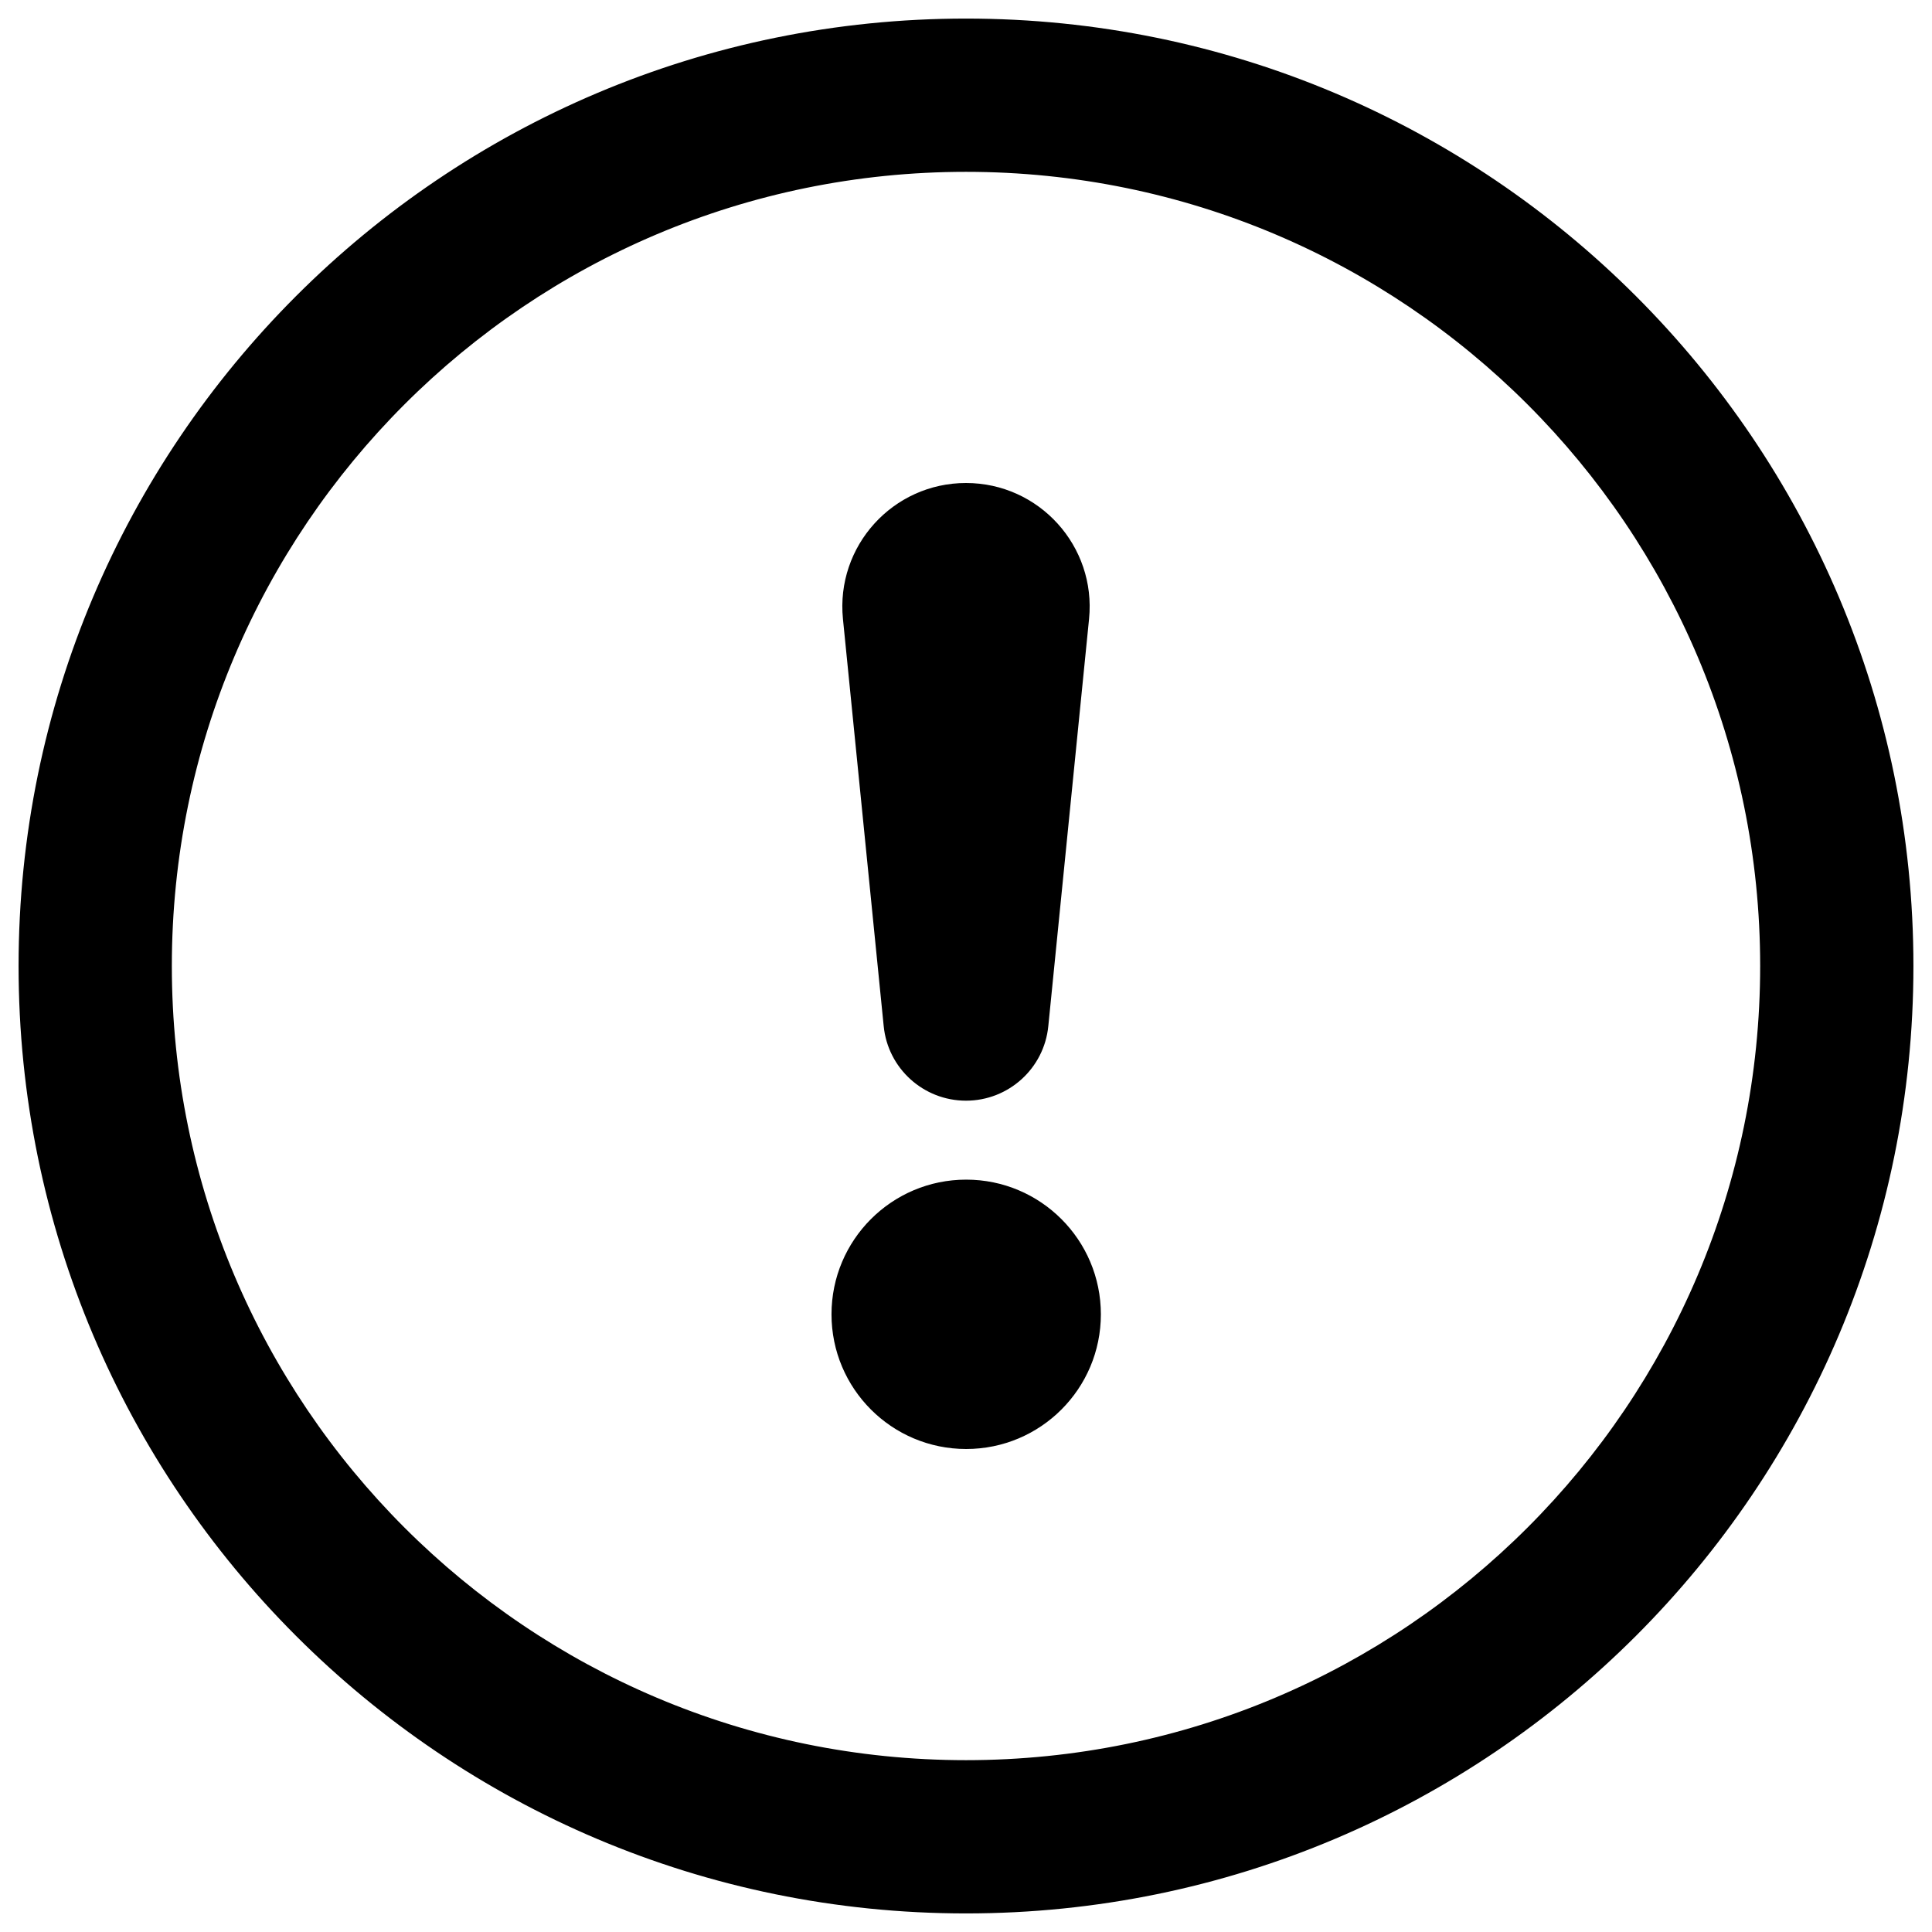
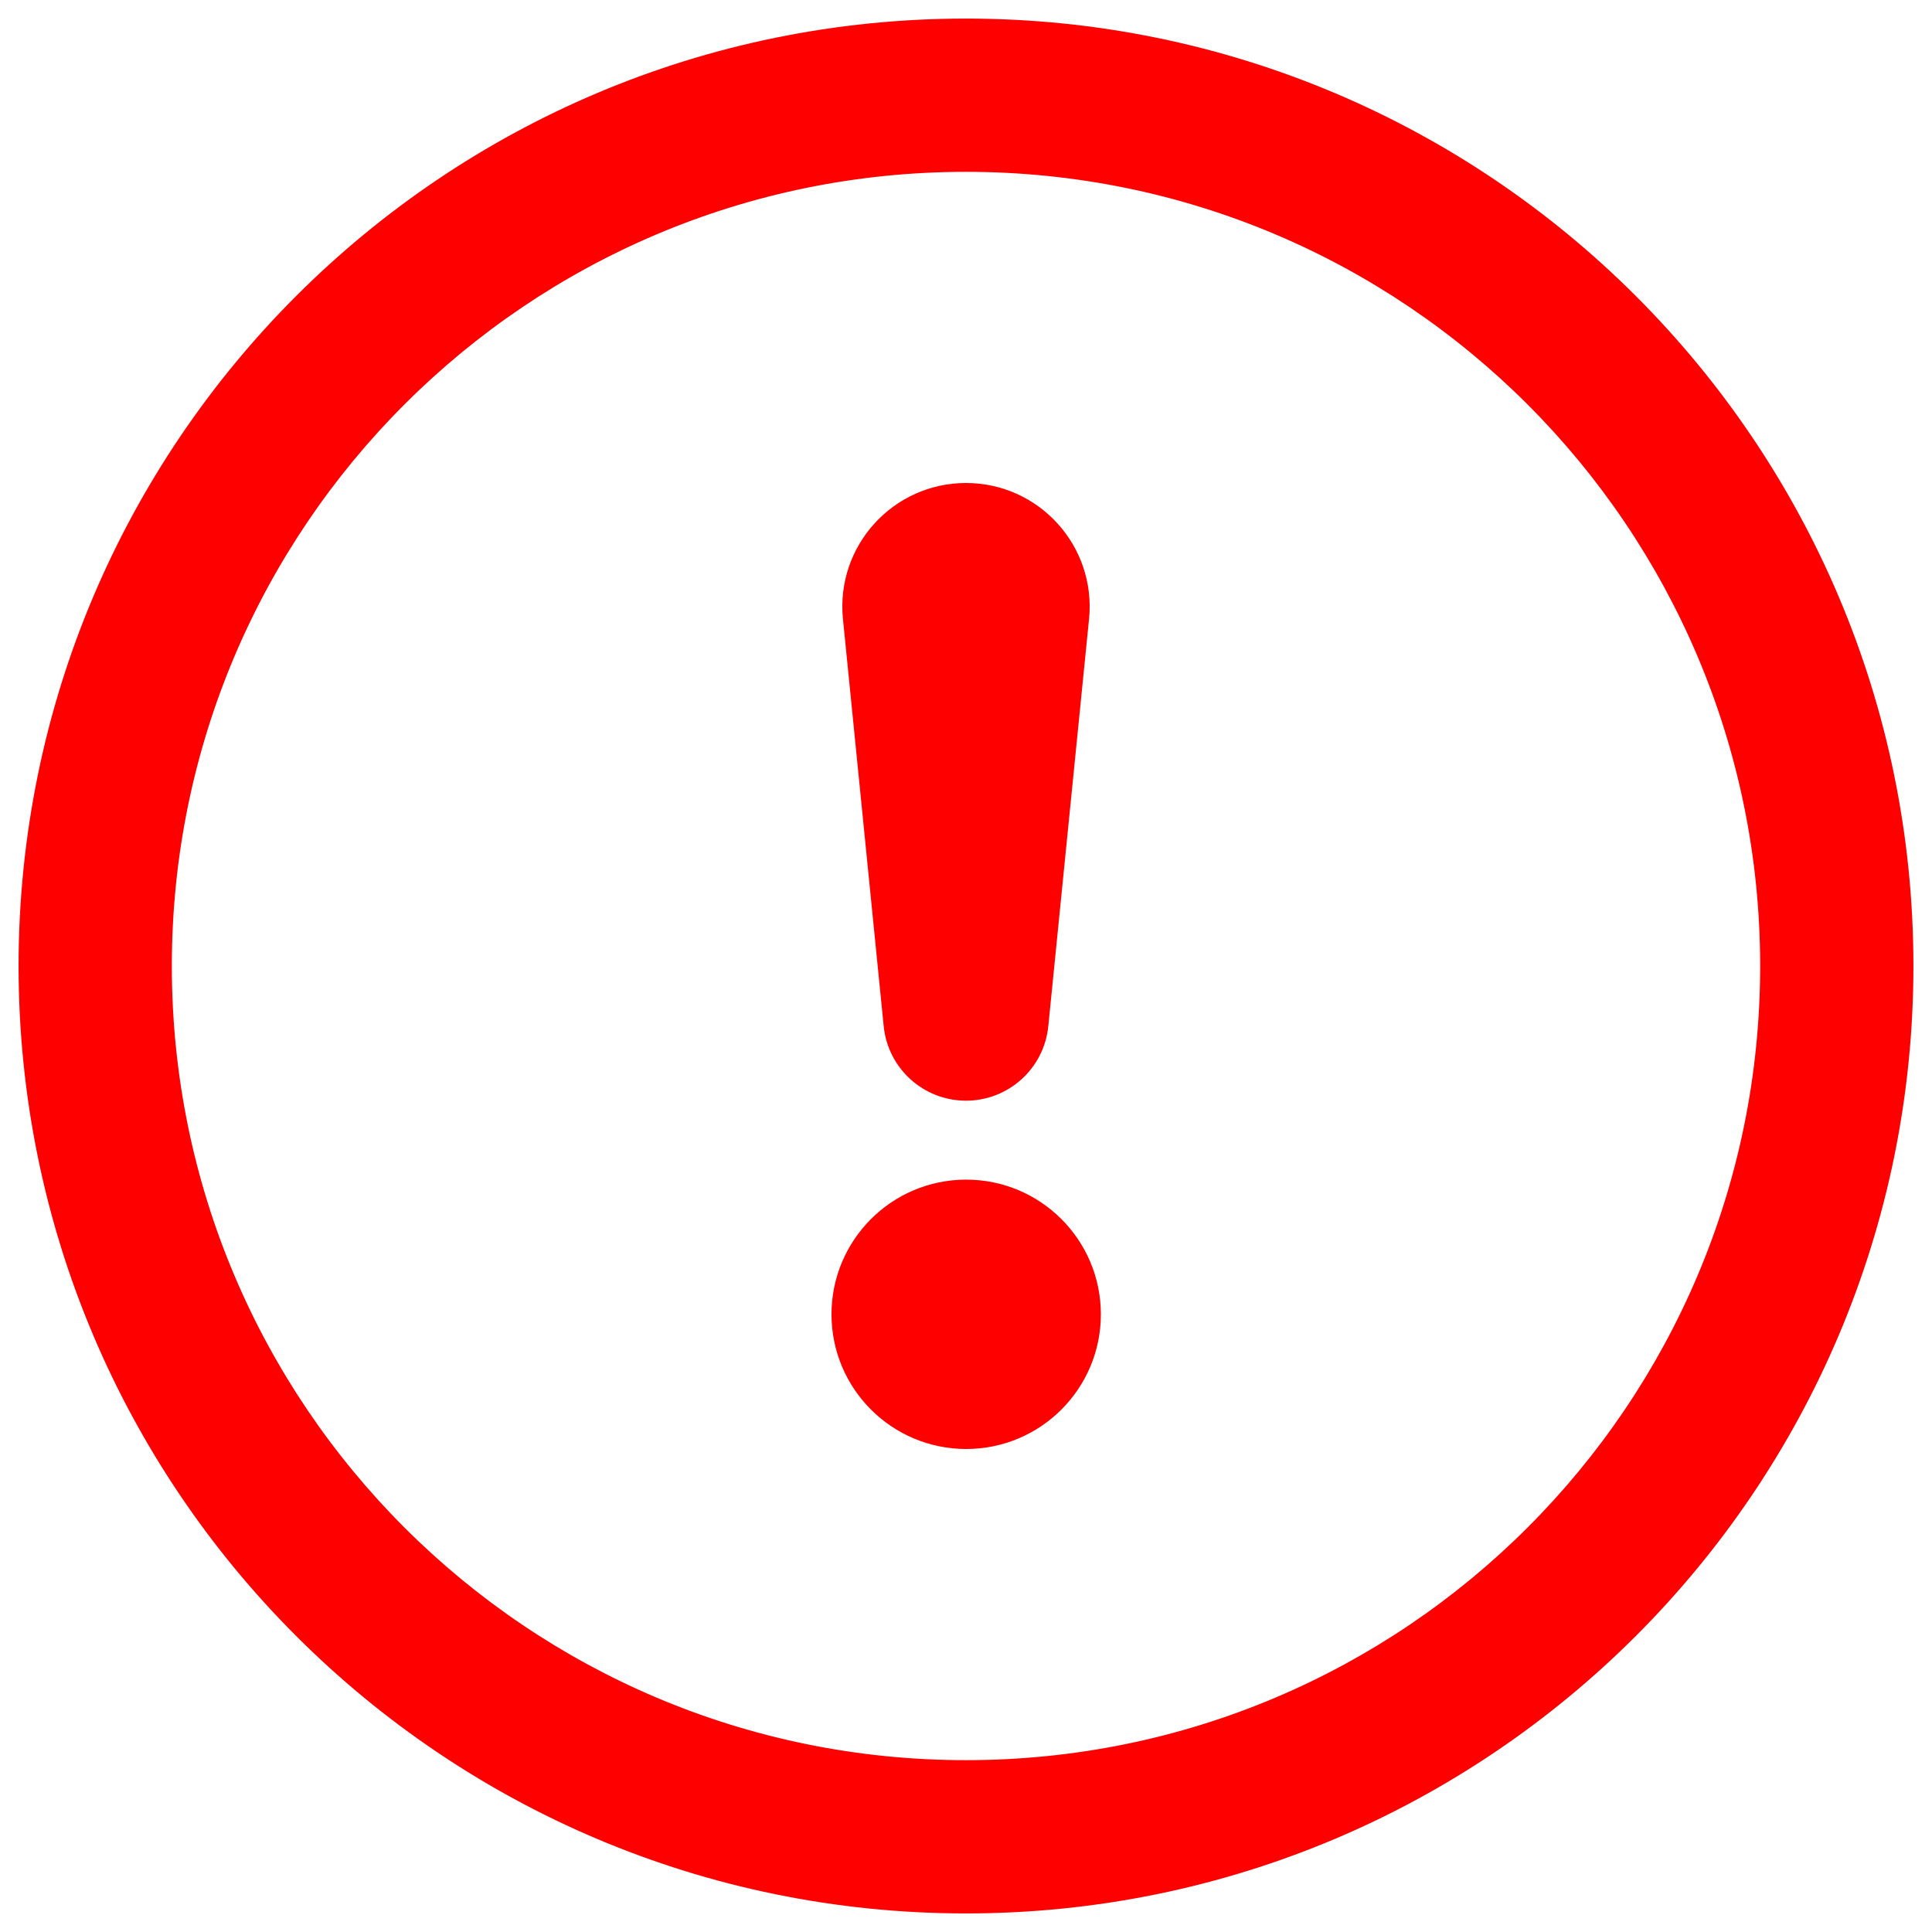
<svg xmlns="http://www.w3.org/2000/svg" width="52" height="52" viewBox="0 0 52 52" fill="none">
-   <path d="M26 47.875C13.919 47.875 4.125 38.081 4.125 26C4.125 13.919 13.919 4.125 26 4.125C38.081 4.125 47.875 13.919 47.875 26C47.875 38.081 38.081 47.875 26 47.875ZM26 51C39.807 51 51 39.807 51 26C51 12.193 39.807 1 26 1C12.193 1 1 12.193 1 26C1 39.807 12.193 51 26 51Z" fill="black" />
-   <path d="M22.88 35.375C22.88 33.649 24.279 32.25 26.005 32.25C27.731 32.25 29.13 33.649 29.13 35.375C29.13 37.101 27.731 38.5 26.005 38.5C24.279 38.5 22.88 37.101 22.88 35.375Z" fill="black" />
-   <path d="M23.186 16.61C23.02 14.945 24.327 13.5 26 13.5C27.673 13.5 28.98 14.945 28.814 16.61L27.718 27.57C27.63 28.453 26.887 29.125 26 29.125C25.113 29.125 24.37 28.453 24.282 27.57L23.186 16.61Z" fill="black" />
-   <path d="M23.186 16.61L23.683 16.56L23.683 16.56L23.186 16.61ZM28.814 16.61L28.317 16.56L28.317 16.56L28.814 16.61ZM27.718 27.57L27.221 27.52L27.221 27.52L27.718 27.57ZM24.282 27.57L24.779 27.52L24.779 27.52L24.282 27.57ZM47.375 26C47.375 37.805 37.805 47.375 26 47.375V48.375C38.357 48.375 48.375 38.357 48.375 26H47.375ZM26 4.625C37.805 4.625 47.375 14.195 47.375 26H48.375C48.375 13.643 38.357 3.625 26 3.625V4.625ZM4.625 26C4.625 14.195 14.195 4.625 26 4.625V3.625C13.643 3.625 3.625 13.643 3.625 26H4.625ZM26 47.375C14.195 47.375 4.625 37.805 4.625 26H3.625C3.625 38.357 13.643 48.375 26 48.375V47.375ZM50.5 26C50.5 39.531 39.531 50.5 26 50.5V51.5C40.083 51.5 51.5 40.083 51.5 26H50.5ZM26 1.5C39.531 1.5 50.5 12.469 50.5 26H51.5C51.5 11.917 40.083 0.5 26 0.5V1.5ZM1.5 26C1.5 12.469 12.469 1.5 26 1.5V0.5C11.917 0.5 0.5 11.917 0.5 26H1.5ZM26 50.5C12.469 50.5 1.5 39.531 1.5 26H0.5C0.5 40.083 11.917 51.5 26 51.5V50.5ZM23.38 35.375C23.38 33.925 24.555 32.75 26.005 32.75V31.75C24.003 31.75 22.38 33.373 22.38 35.375H23.38ZM26.005 32.75C27.455 32.75 28.63 33.925 28.63 35.375H29.63C29.63 33.373 28.007 31.75 26.005 31.75V32.75ZM28.63 35.375C28.63 36.825 27.455 38 26.005 38V39C28.007 39 29.63 37.377 29.63 35.375H28.63ZM26.005 38C24.555 38 23.38 36.825 23.38 35.375H22.38C22.38 37.377 24.003 39 26.005 39V38ZM23.683 16.56C23.546 15.189 24.623 14 26 14V13C24.031 13 22.492 14.7 22.688 16.659L23.683 16.56ZM26 14C27.377 14 28.454 15.189 28.317 16.56L29.312 16.659C29.508 14.7 27.969 13 26 13V14ZM28.317 16.56L27.221 27.52L28.215 27.62L29.312 16.659L28.317 16.56ZM27.221 27.52C27.158 28.148 26.63 28.625 26 28.625V29.625C27.144 29.625 28.102 28.758 28.215 27.62L27.221 27.52ZM26 28.625C25.37 28.625 24.842 28.148 24.779 27.52L23.785 27.62C23.898 28.758 24.856 29.625 26 29.625V28.625ZM24.779 27.52L23.683 16.56L22.688 16.659L23.785 27.62L24.779 27.52Z" fill="black" />
+   <path d="M26 47.875C13.919 47.875 4.125 38.081 4.125 26C4.125 13.919 13.919 4.125 26 4.125C38.081 4.125 47.875 13.919 47.875 26C47.875 38.081 38.081 47.875 26 47.875ZM26 51C39.807 51 51 39.807 51 26C51 12.193 39.807 1 26 1C12.193 1 1 12.193 1 26C1 39.807 12.193 51 26 51Z" fill="red" />
+   <path d="M22.88 35.375C22.88 33.649 24.279 32.25 26.005 32.25C27.731 32.25 29.13 33.649 29.13 35.375C29.13 37.101 27.731 38.5 26.005 38.5C24.279 38.5 22.88 37.101 22.88 35.375Z" fill="red" />
+   <path d="M23.186 16.61C23.02 14.945 24.327 13.5 26 13.5C27.673 13.5 28.98 14.945 28.814 16.61L27.718 27.57C27.63 28.453 26.887 29.125 26 29.125C25.113 29.125 24.37 28.453 24.282 27.57L23.186 16.61Z" fill="red" />
+   <path d="M23.186 16.61L23.683 16.56L23.683 16.56L23.186 16.61ZM28.814 16.61L28.317 16.56L28.317 16.56L28.814 16.61ZM27.718 27.57L27.221 27.52L27.221 27.52L27.718 27.57ZM24.282 27.57L24.779 27.52L24.779 27.52L24.282 27.57ZM47.375 26C47.375 37.805 37.805 47.375 26 47.375V48.375C38.357 48.375 48.375 38.357 48.375 26H47.375ZM26 4.625C37.805 4.625 47.375 14.195 47.375 26H48.375C48.375 13.643 38.357 3.625 26 3.625V4.625ZM4.625 26C4.625 14.195 14.195 4.625 26 4.625V3.625C13.643 3.625 3.625 13.643 3.625 26H4.625ZM26 47.375C14.195 47.375 4.625 37.805 4.625 26H3.625C3.625 38.357 13.643 48.375 26 48.375V47.375ZM50.5 26C50.5 39.531 39.531 50.5 26 50.5V51.5C40.083 51.5 51.5 40.083 51.5 26H50.5ZM26 1.5C39.531 1.5 50.5 12.469 50.5 26H51.5C51.5 11.917 40.083 0.5 26 0.5V1.5ZM1.5 26C1.5 12.469 12.469 1.5 26 1.5V0.5C11.917 0.5 0.5 11.917 0.5 26H1.5ZM26 50.5C12.469 50.5 1.5 39.531 1.5 26H0.5C0.5 40.083 11.917 51.5 26 51.5V50.5ZM23.38 35.375C23.38 33.925 24.555 32.75 26.005 32.75V31.75C24.003 31.75 22.38 33.373 22.38 35.375H23.38ZM26.005 32.75C27.455 32.75 28.63 33.925 28.63 35.375H29.63C29.63 33.373 28.007 31.75 26.005 31.75V32.75ZM28.63 35.375C28.63 36.825 27.455 38 26.005 38V39C28.007 39 29.63 37.377 29.63 35.375H28.63ZM26.005 38C24.555 38 23.38 36.825 23.38 35.375H22.38C22.38 37.377 24.003 39 26.005 39V38ZM23.683 16.56C23.546 15.189 24.623 14 26 14V13C24.031 13 22.492 14.7 22.688 16.659L23.683 16.56ZM26 14C27.377 14 28.454 15.189 28.317 16.56L29.312 16.659C29.508 14.7 27.969 13 26 13V14ZM28.317 16.56L27.221 27.52L28.215 27.62L29.312 16.659L28.317 16.56ZM27.221 27.52C27.158 28.148 26.63 28.625 26 28.625V29.625C27.144 29.625 28.102 28.758 28.215 27.62L27.221 27.52ZM26 28.625C25.37 28.625 24.842 28.148 24.779 27.52L23.785 27.62C23.898 28.758 24.856 29.625 26 29.625V28.625ZM24.779 27.52L23.683 16.56L22.688 16.659L23.785 27.62L24.779 27.52Z" fill="red" />
</svg>
